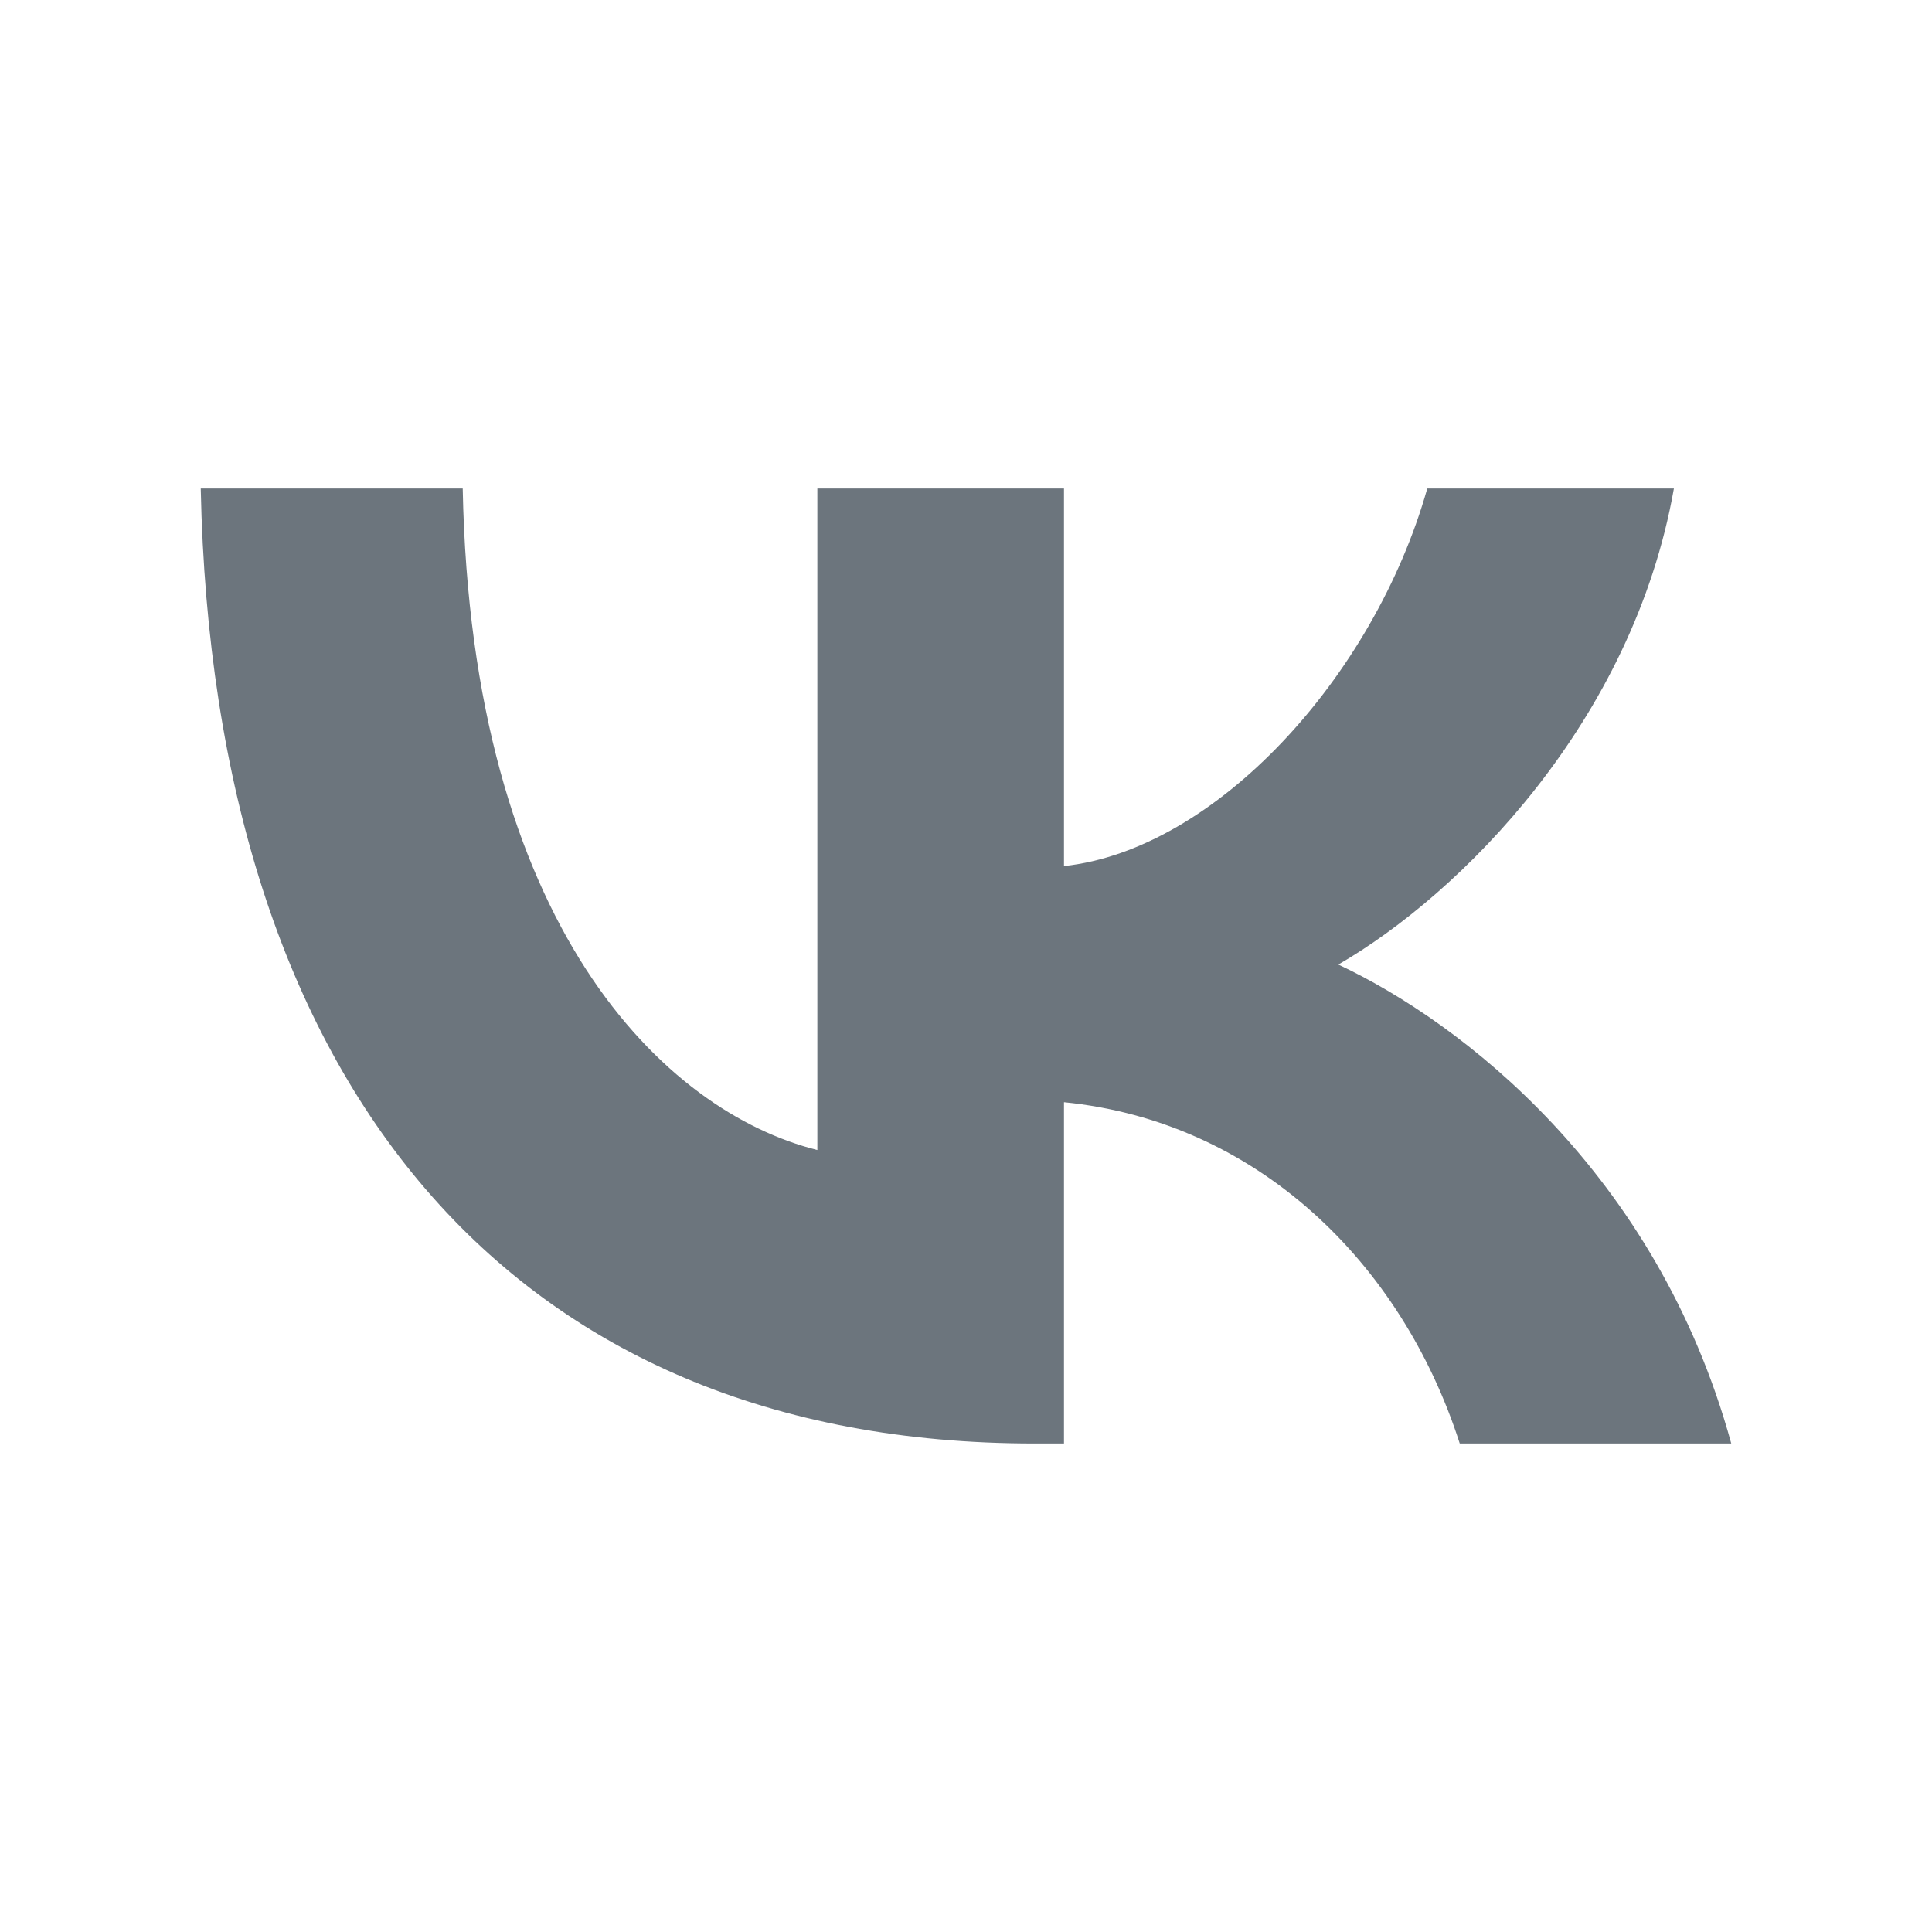
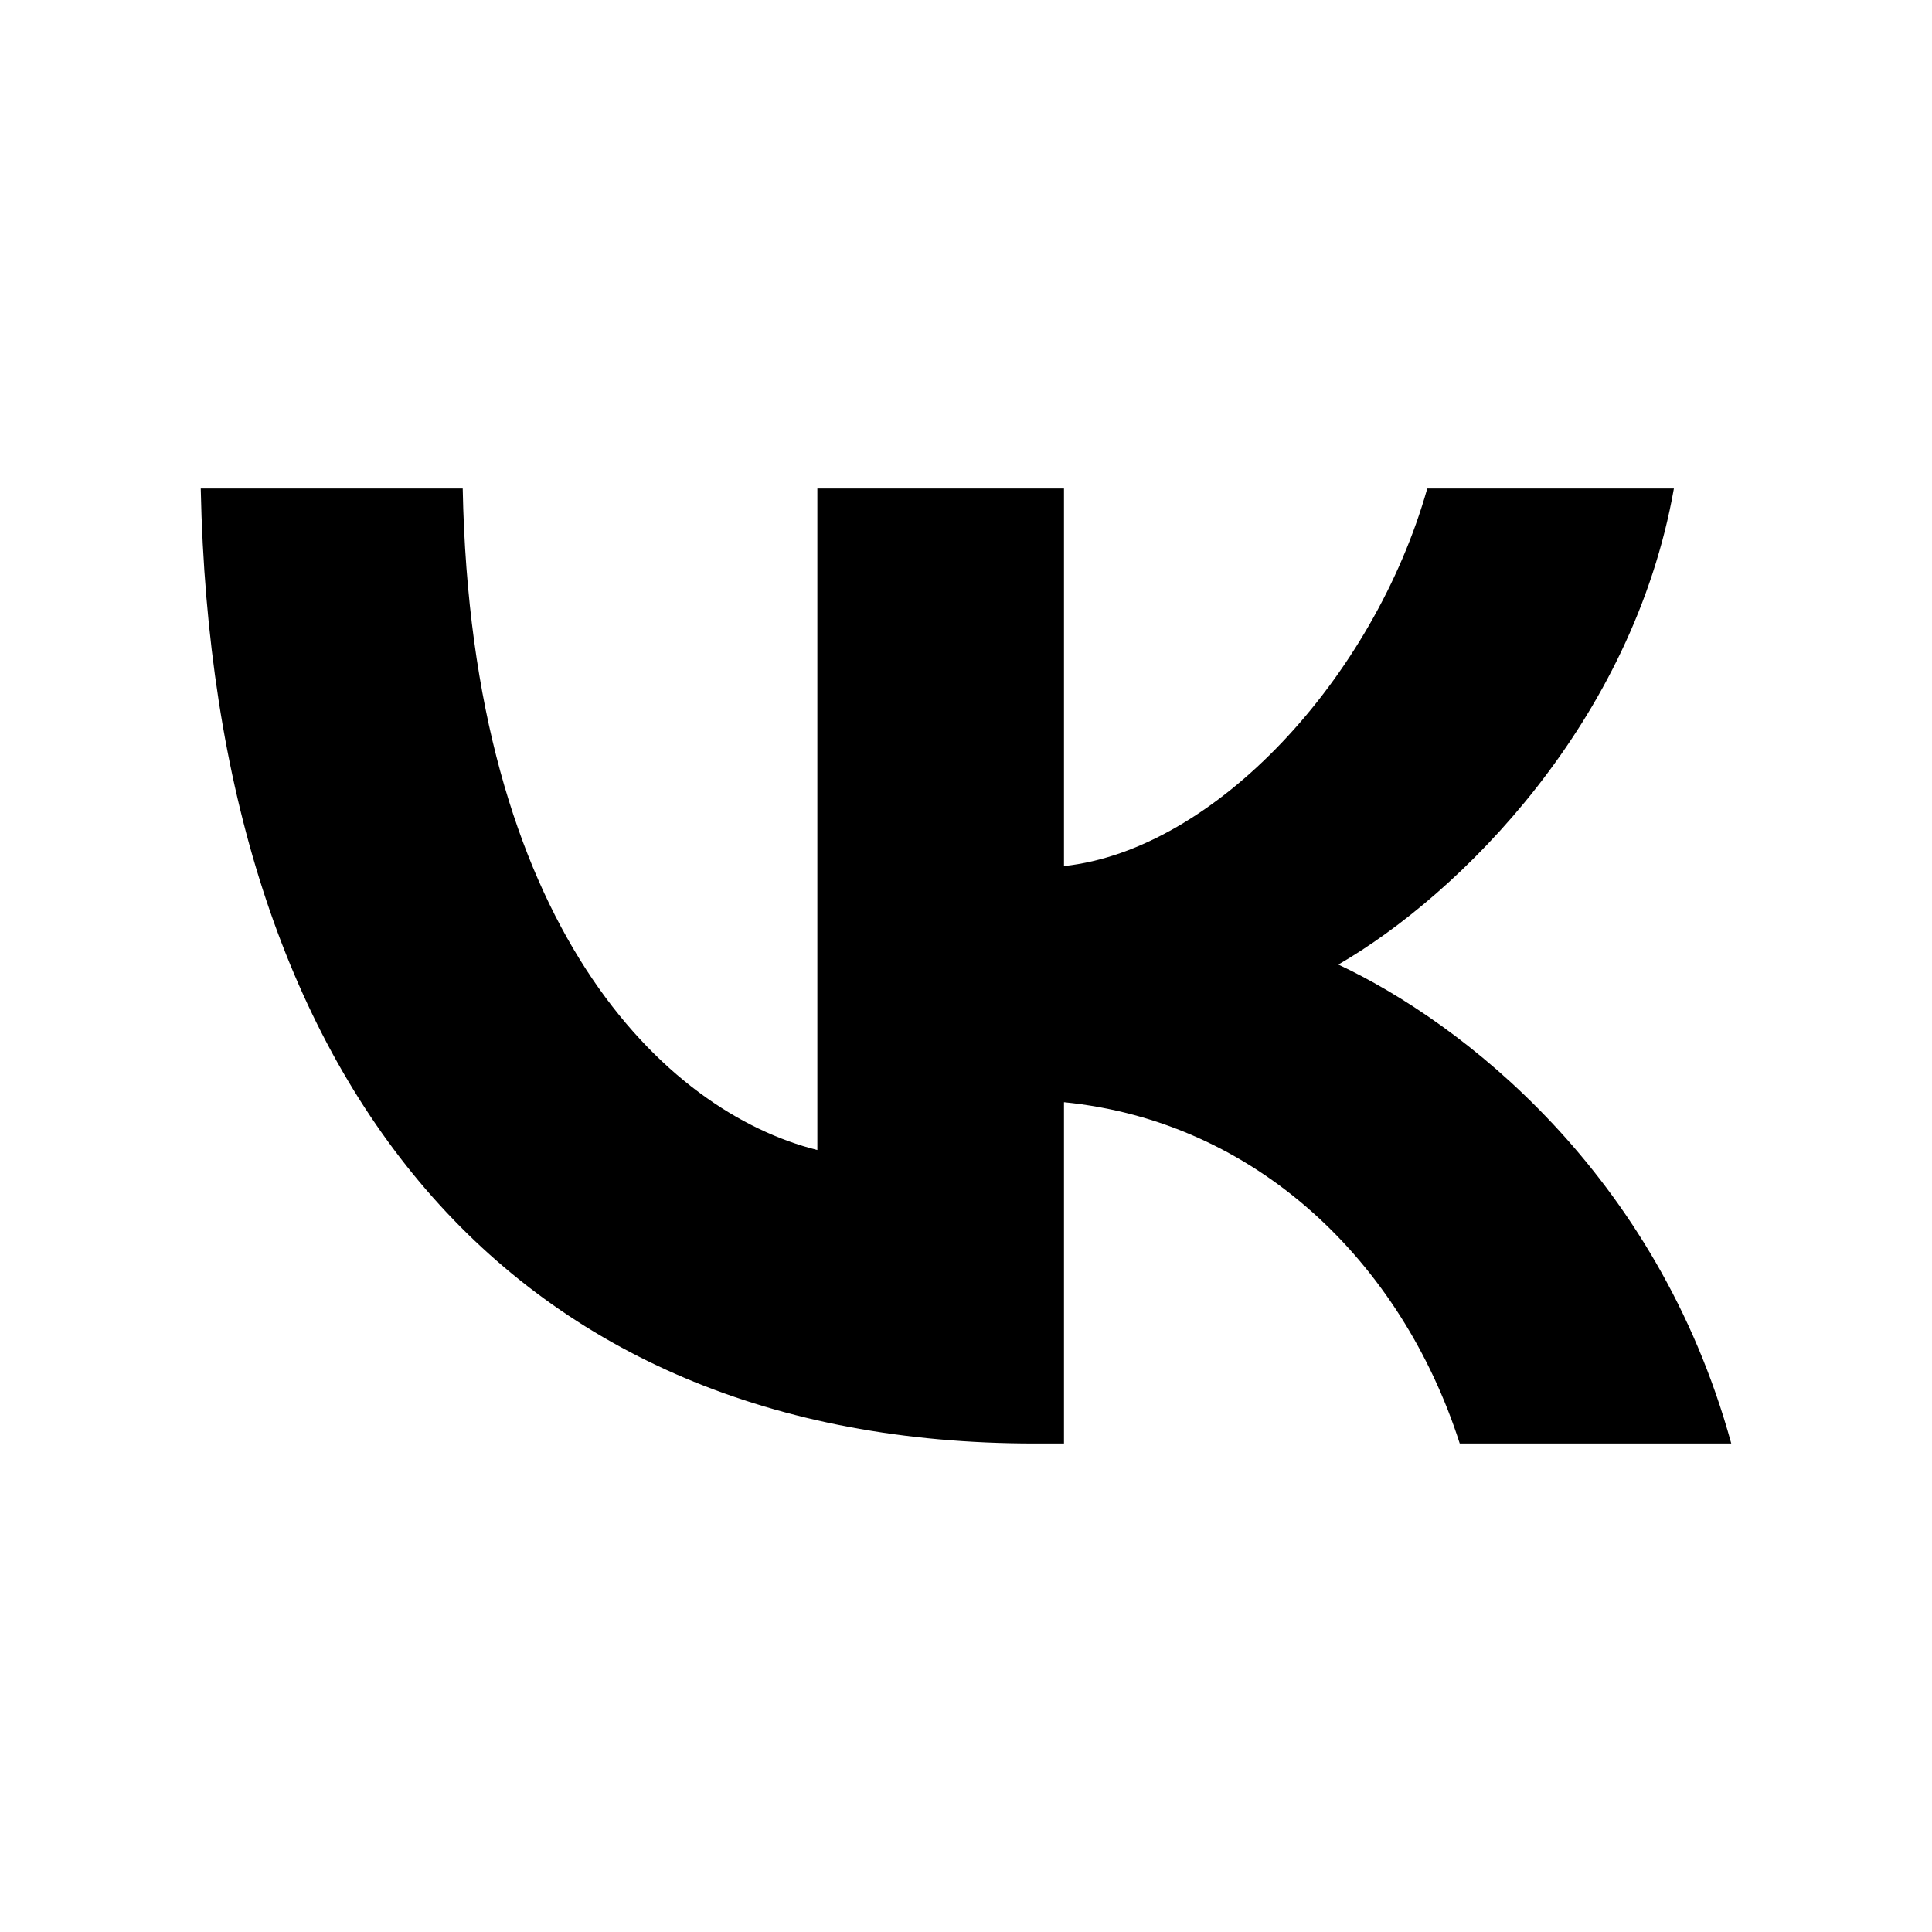
- <svg xmlns="http://www.w3.org/2000/svg" width="32" height="32" viewBox="0 0 32 32" fill="none">
-   <path d="M17.132 23.909C8.471 23.909 3.531 17.971 3.325 8.091H7.664C7.806 15.343 11.005 18.415 13.538 19.048V8.091H17.623V14.345C20.125 14.076 22.753 11.226 23.64 8.091H27.725C27.044 11.954 24.194 14.804 22.167 15.976C24.194 16.926 27.44 19.412 28.675 23.909H24.178C23.212 20.9 20.806 18.573 17.623 18.256V23.909H17.132Z" fill="#6C757D" />
+ <svg xmlns="http://www.w3.org/2000/svg" width="32" height="32" viewBox="0 0 32 32">
+   <path d="M17.132 23.909C8.471 23.909 3.531 17.971 3.325 8.091H7.664C7.806 15.343 11.005 18.415 13.538 19.048V8.091H17.623V14.345C20.125 14.076 22.753 11.226 23.64 8.091H27.725C27.044 11.954 24.194 14.804 22.167 15.976C24.194 16.926 27.44 19.412 28.675 23.909H24.178C23.212 20.9 20.806 18.573 17.623 18.256V23.909H17.132Z" />
</svg>
